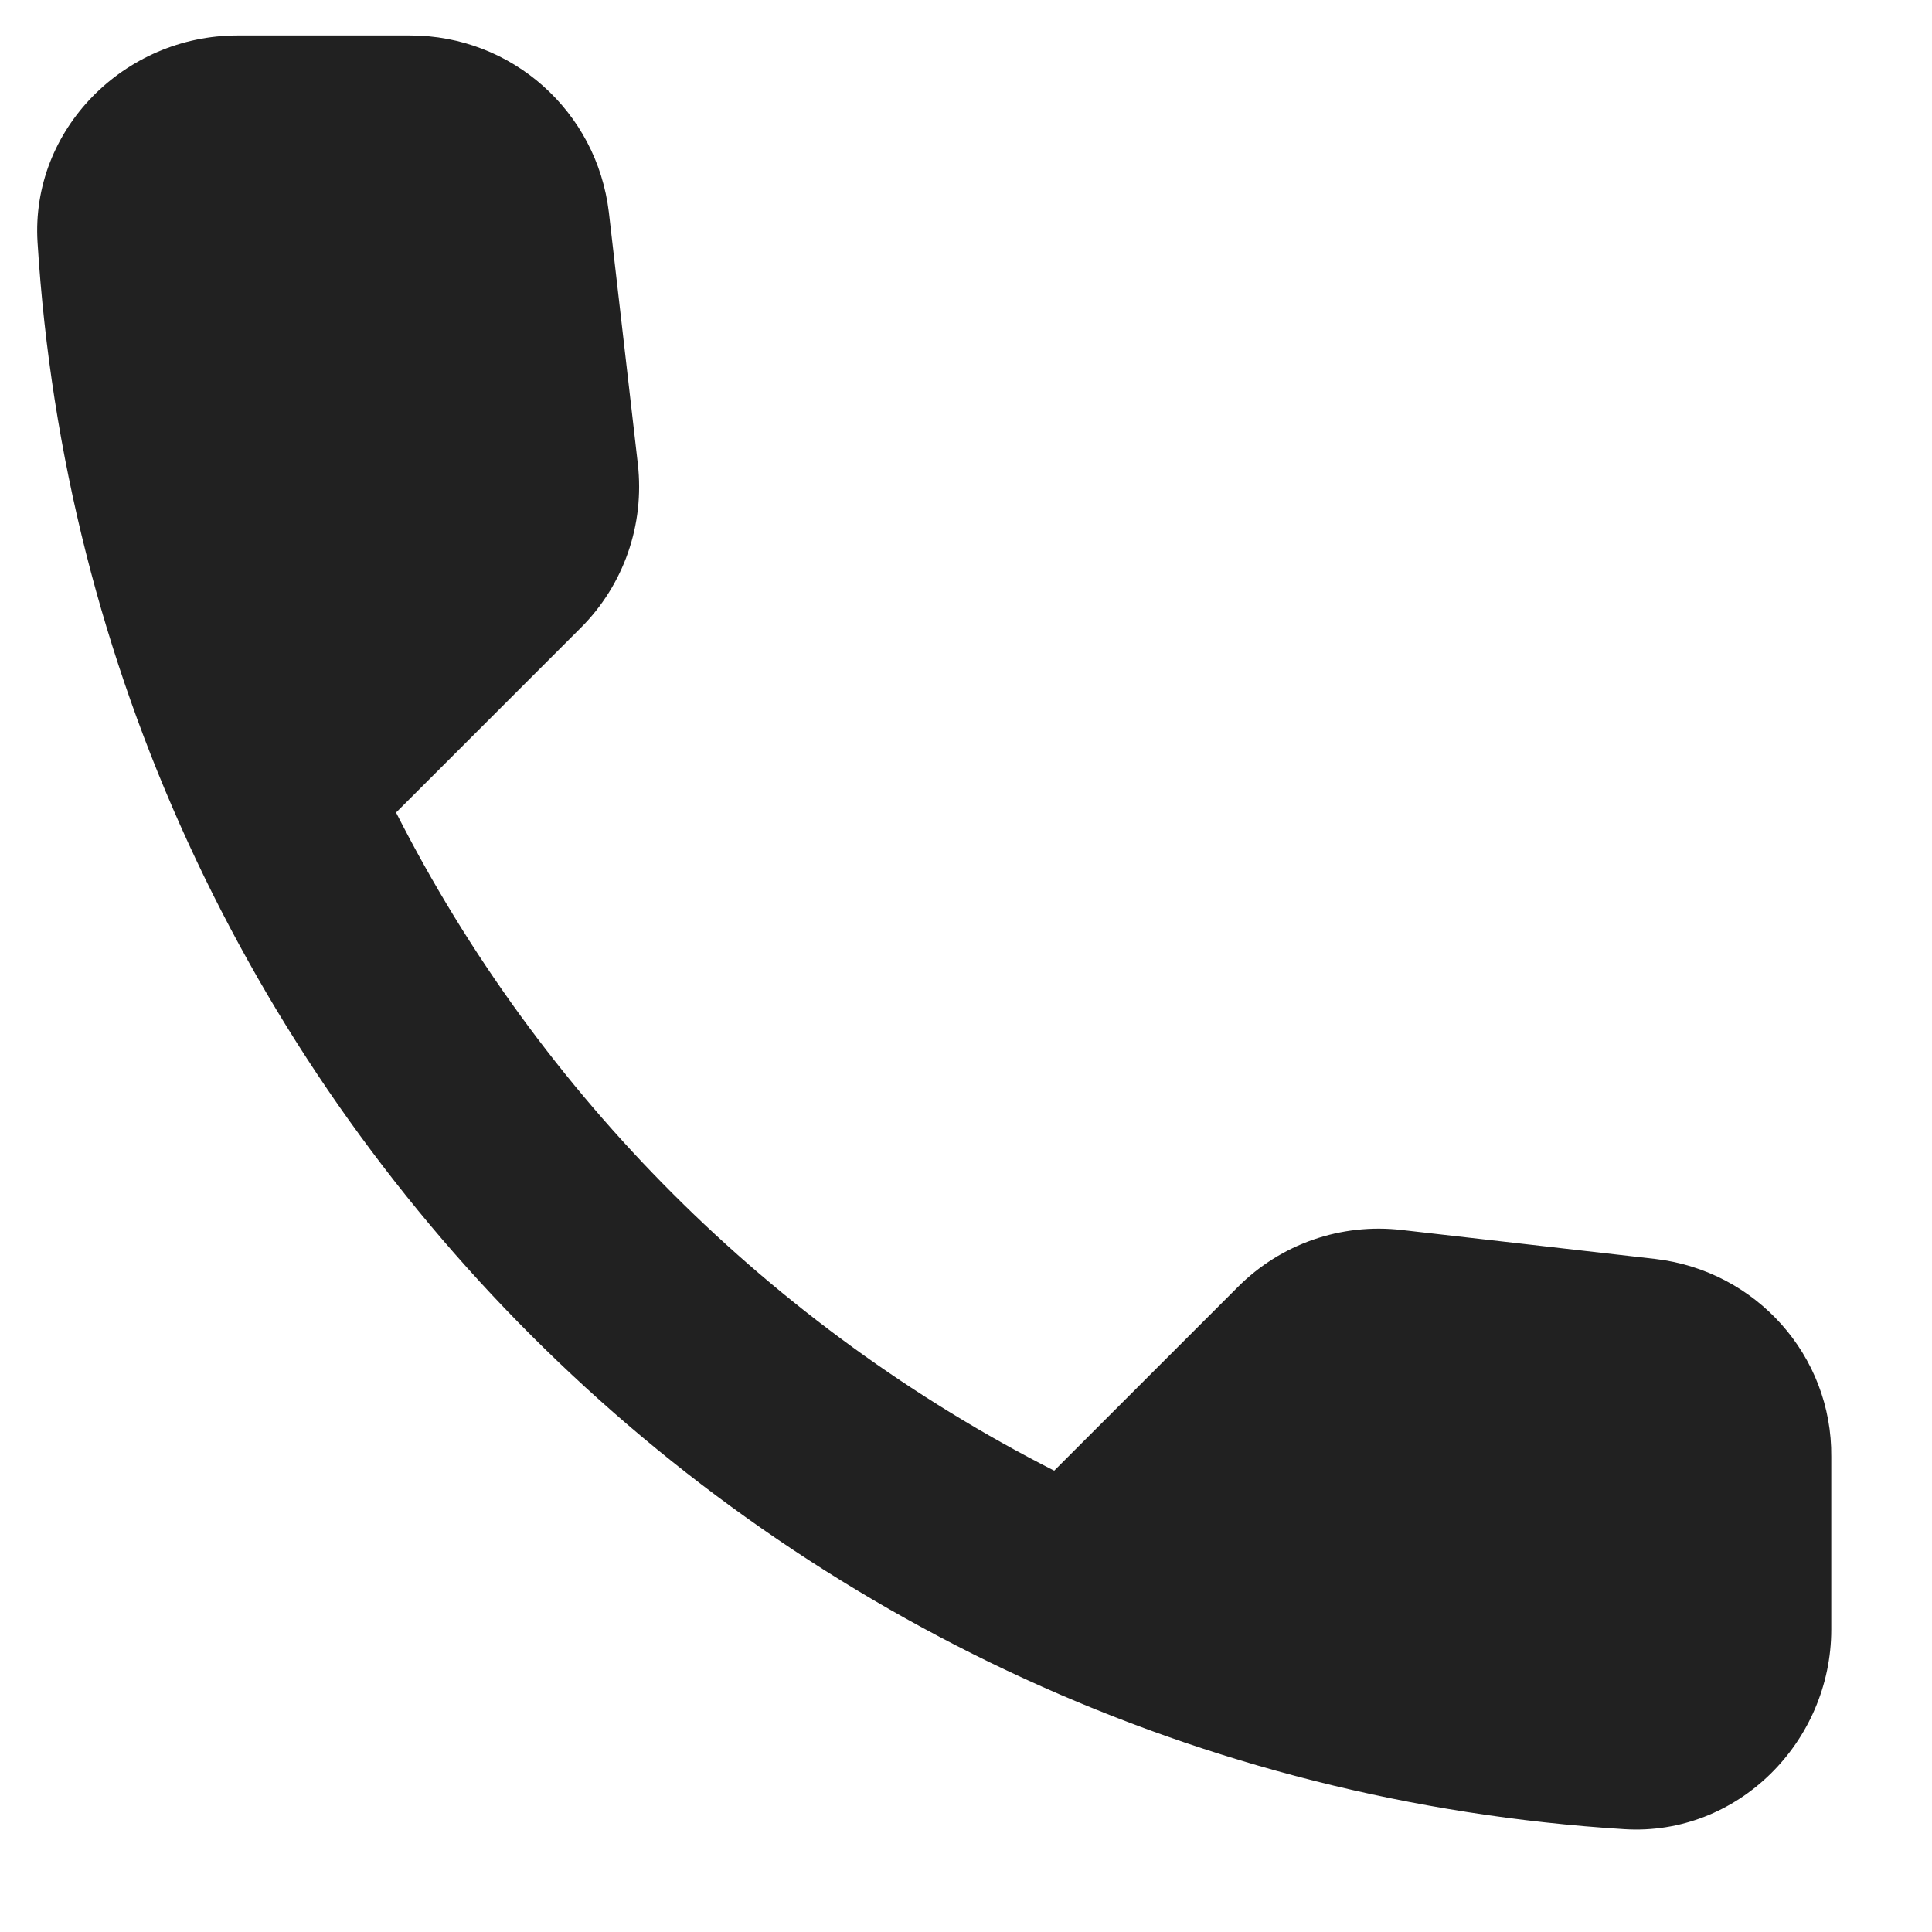
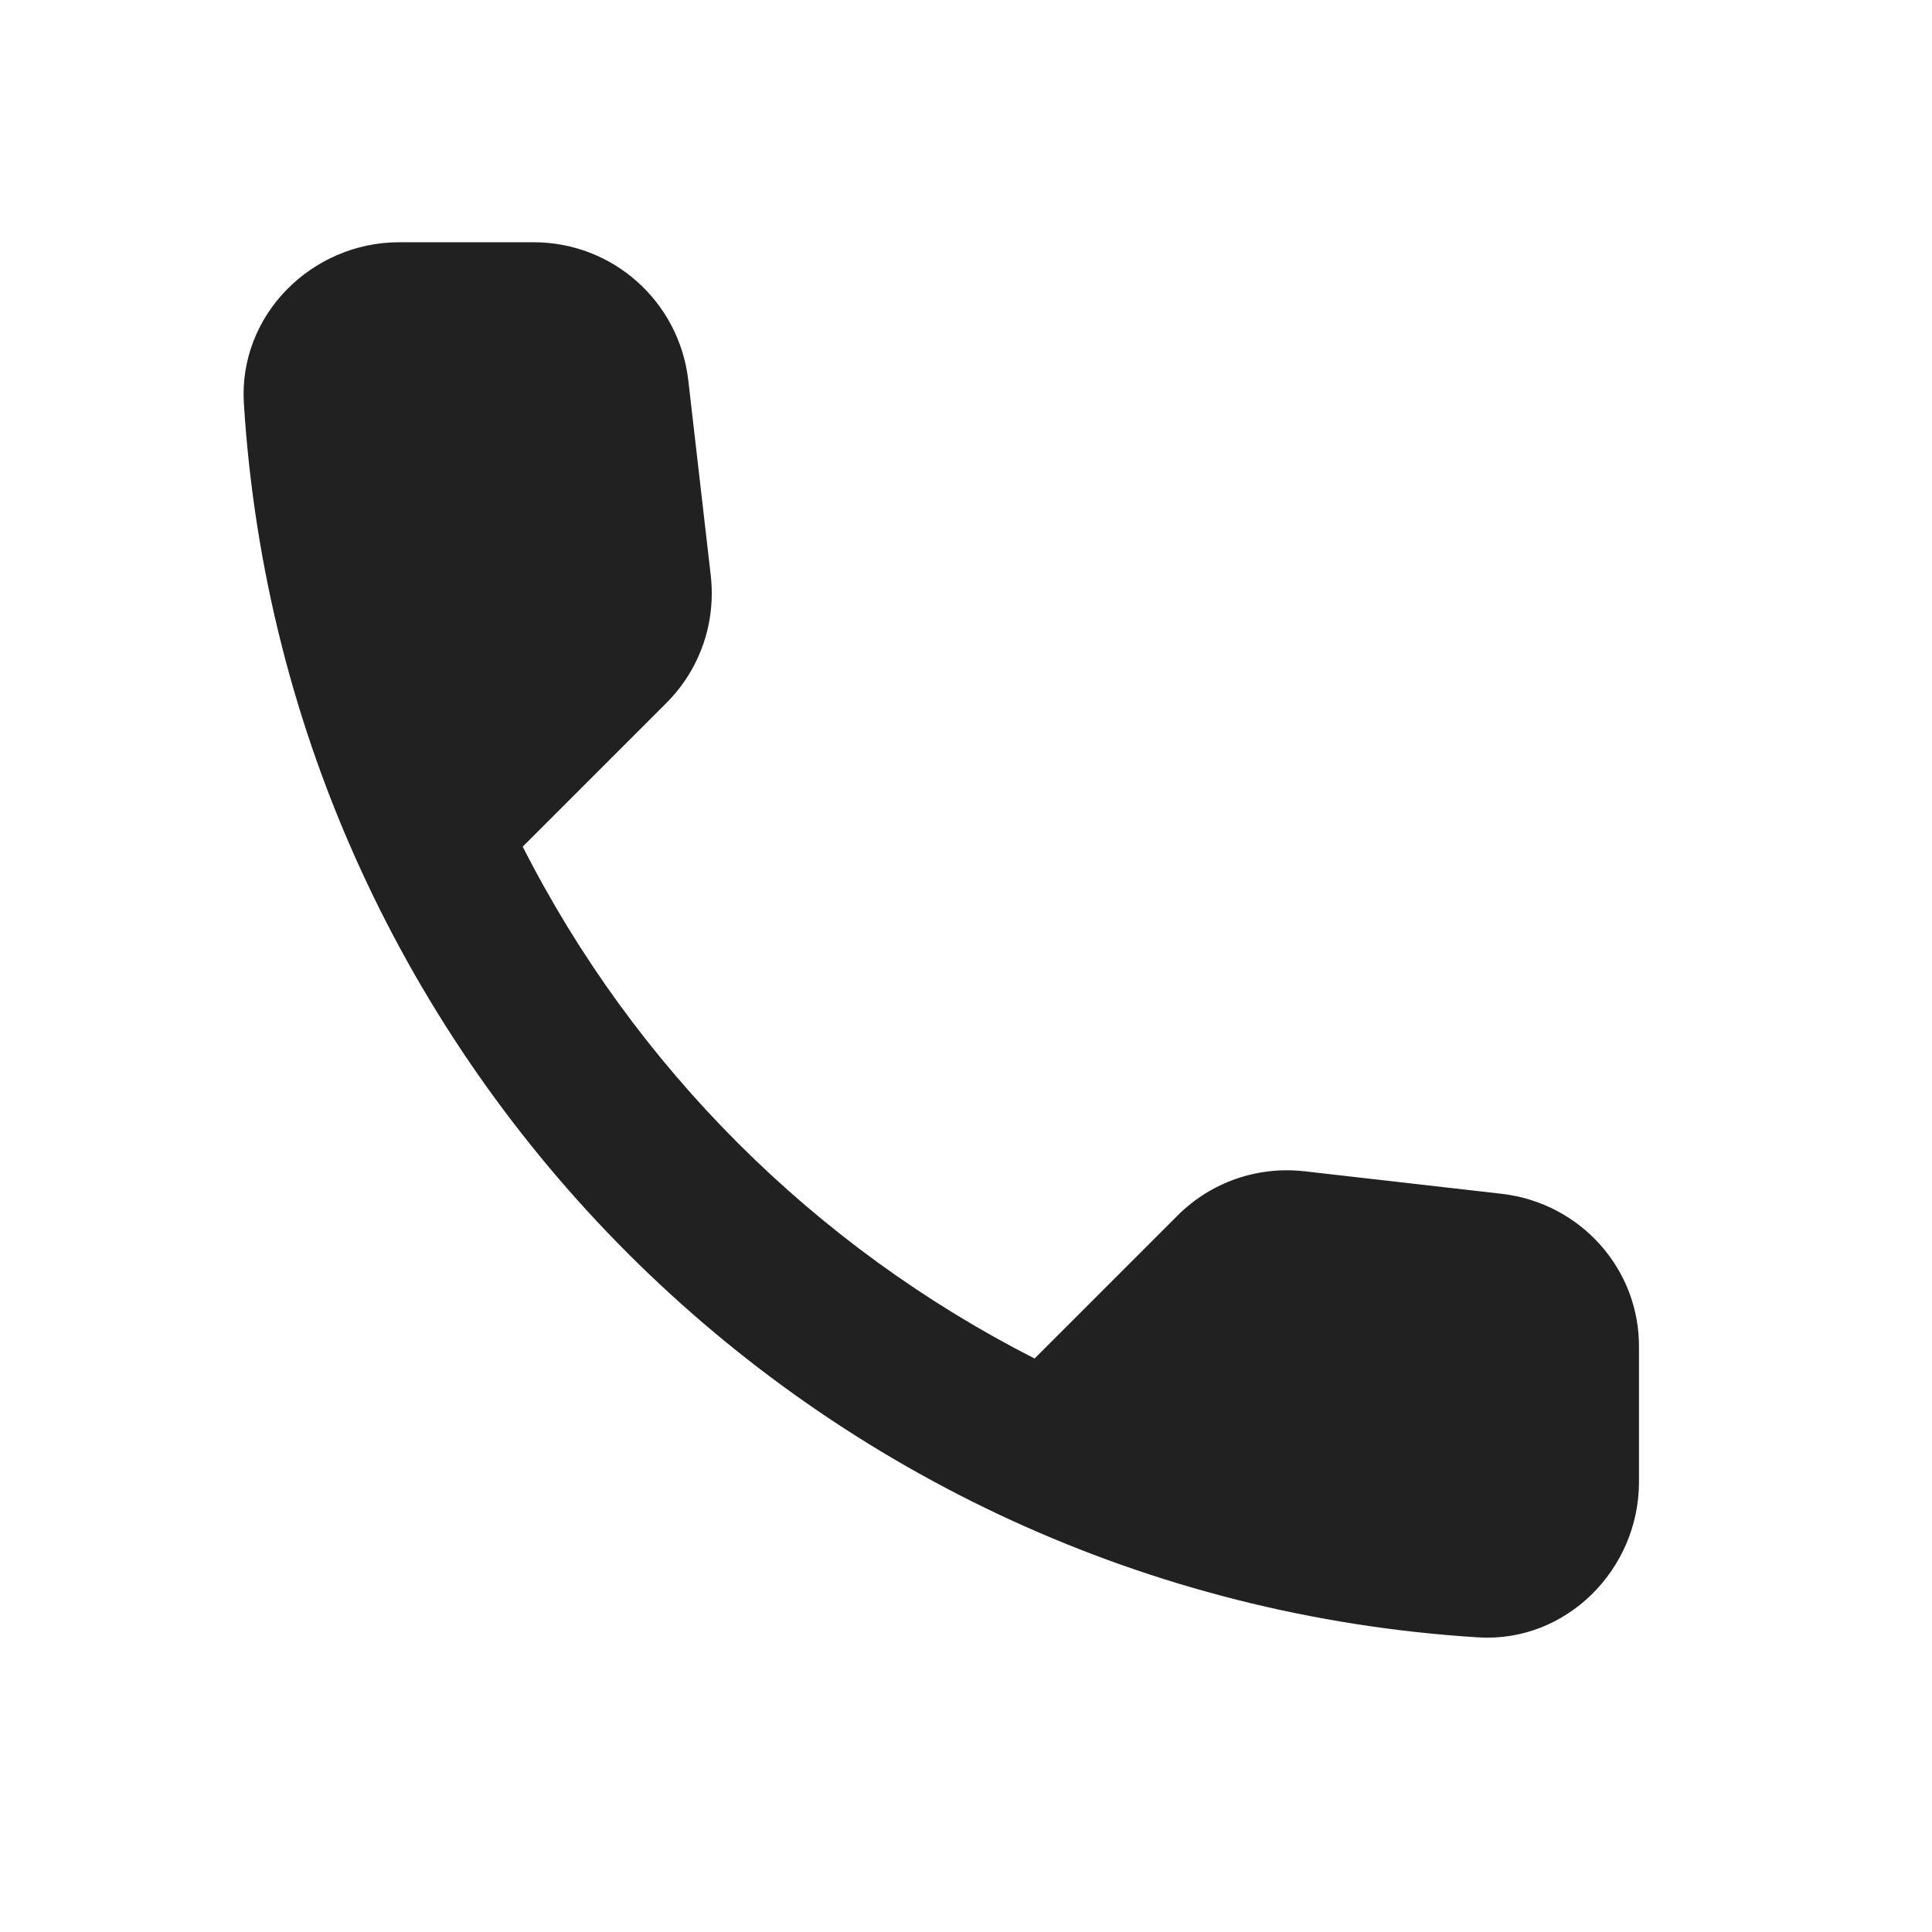
- <svg xmlns="http://www.w3.org/2000/svg" width="14" height="14" viewBox="0 0 14 14" fill="none">
-   <path d="M11.996 9.123L10.158 8.913C9.716 8.862 9.282 9.014 8.971 9.325L7.639 10.657C5.591 9.615 3.913 7.943 2.87 5.888L4.209 4.549C4.52 4.238 4.672 3.803 4.622 3.362L4.412 1.538C4.325 0.807 3.71 0.257 2.972 0.257H1.72C0.902 0.257 0.222 0.938 0.272 1.755C0.656 7.936 5.599 12.871 11.772 13.255C12.589 13.305 13.27 12.625 13.27 11.807V10.556C13.277 9.825 12.727 9.209 11.996 9.123Z" fill="#212121" />
+ <svg xmlns="http://www.w3.org/2000/svg" width="18" height="18" viewBox="0 0 18 18" fill="none">
+   <path d="M13.996 11.123L12.158 10.913C11.716 10.862 11.282 11.014 10.971 11.325L9.639 12.657C7.591 11.615 5.913 9.943 4.87 7.888L6.209 6.549C6.52 6.238 6.672 5.804 6.622 5.362L6.412 3.538C6.325 2.808 5.71 2.257 4.972 2.257H3.72C2.902 2.257 2.222 2.938 2.272 3.756C2.656 9.936 7.599 14.871 13.772 15.255C14.589 15.306 15.27 14.625 15.27 13.807V12.556C15.277 11.825 14.727 11.21 13.996 11.123Z" fill="#212121" />
</svg>
